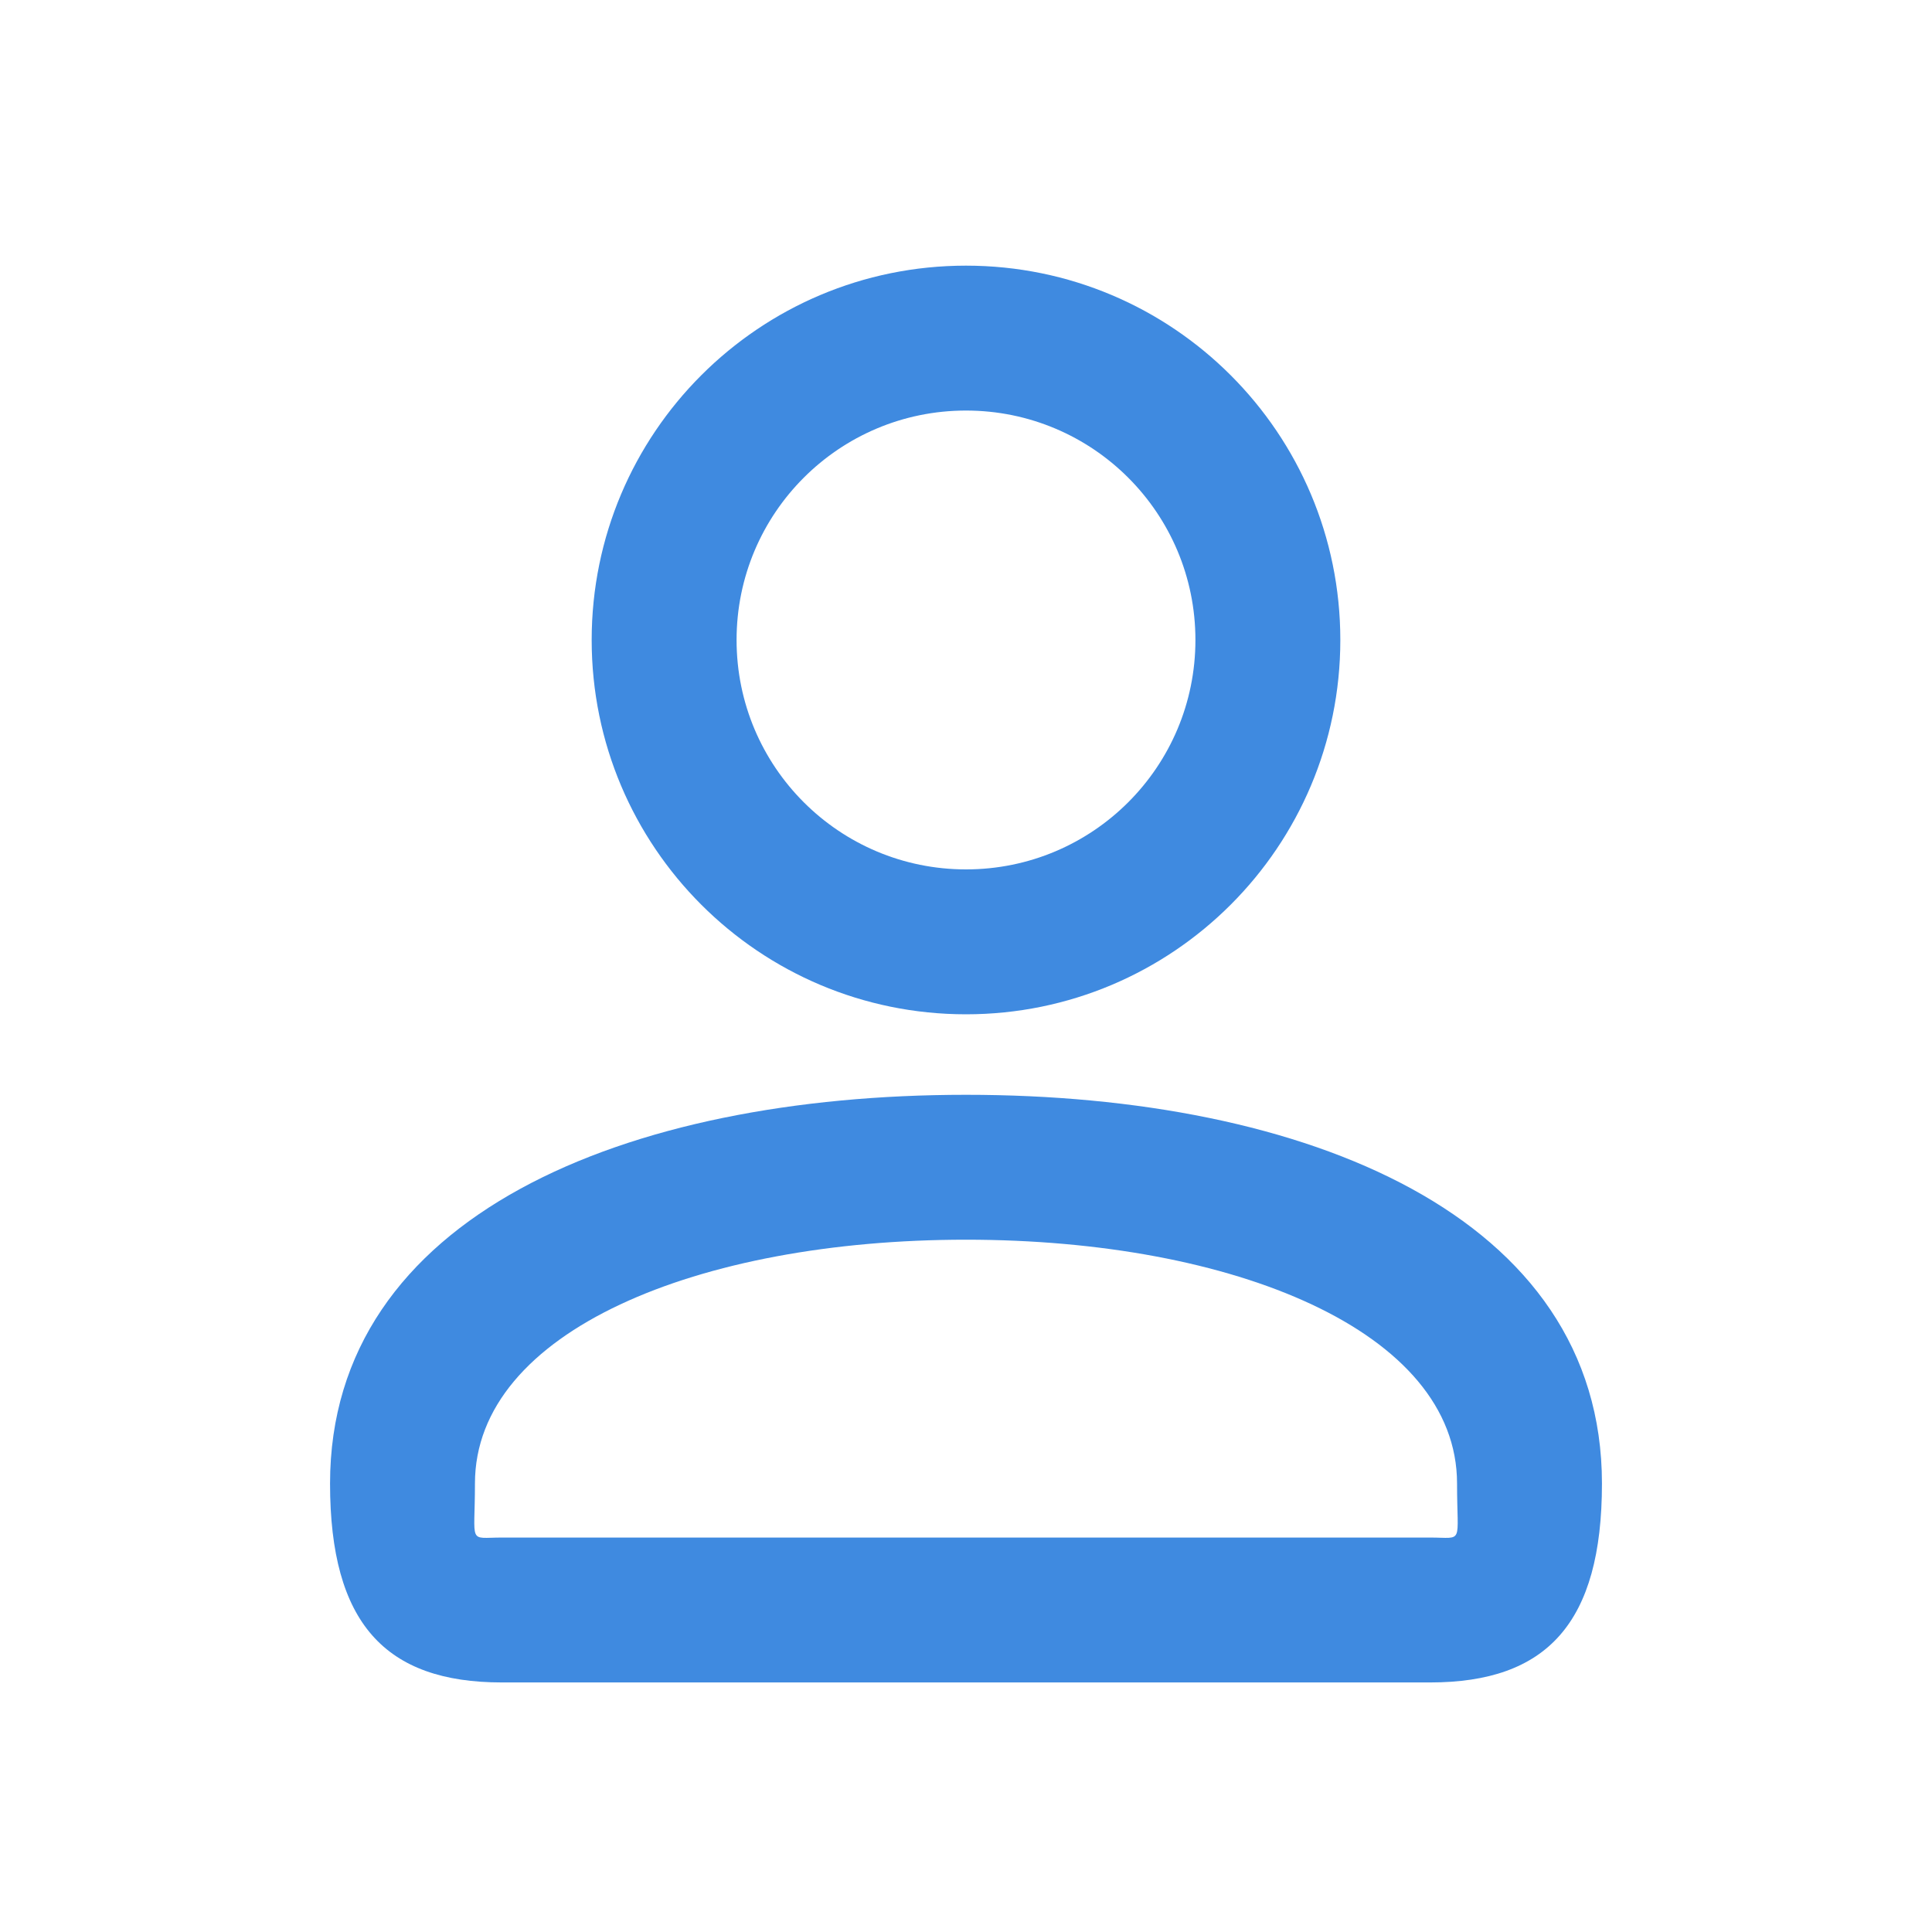
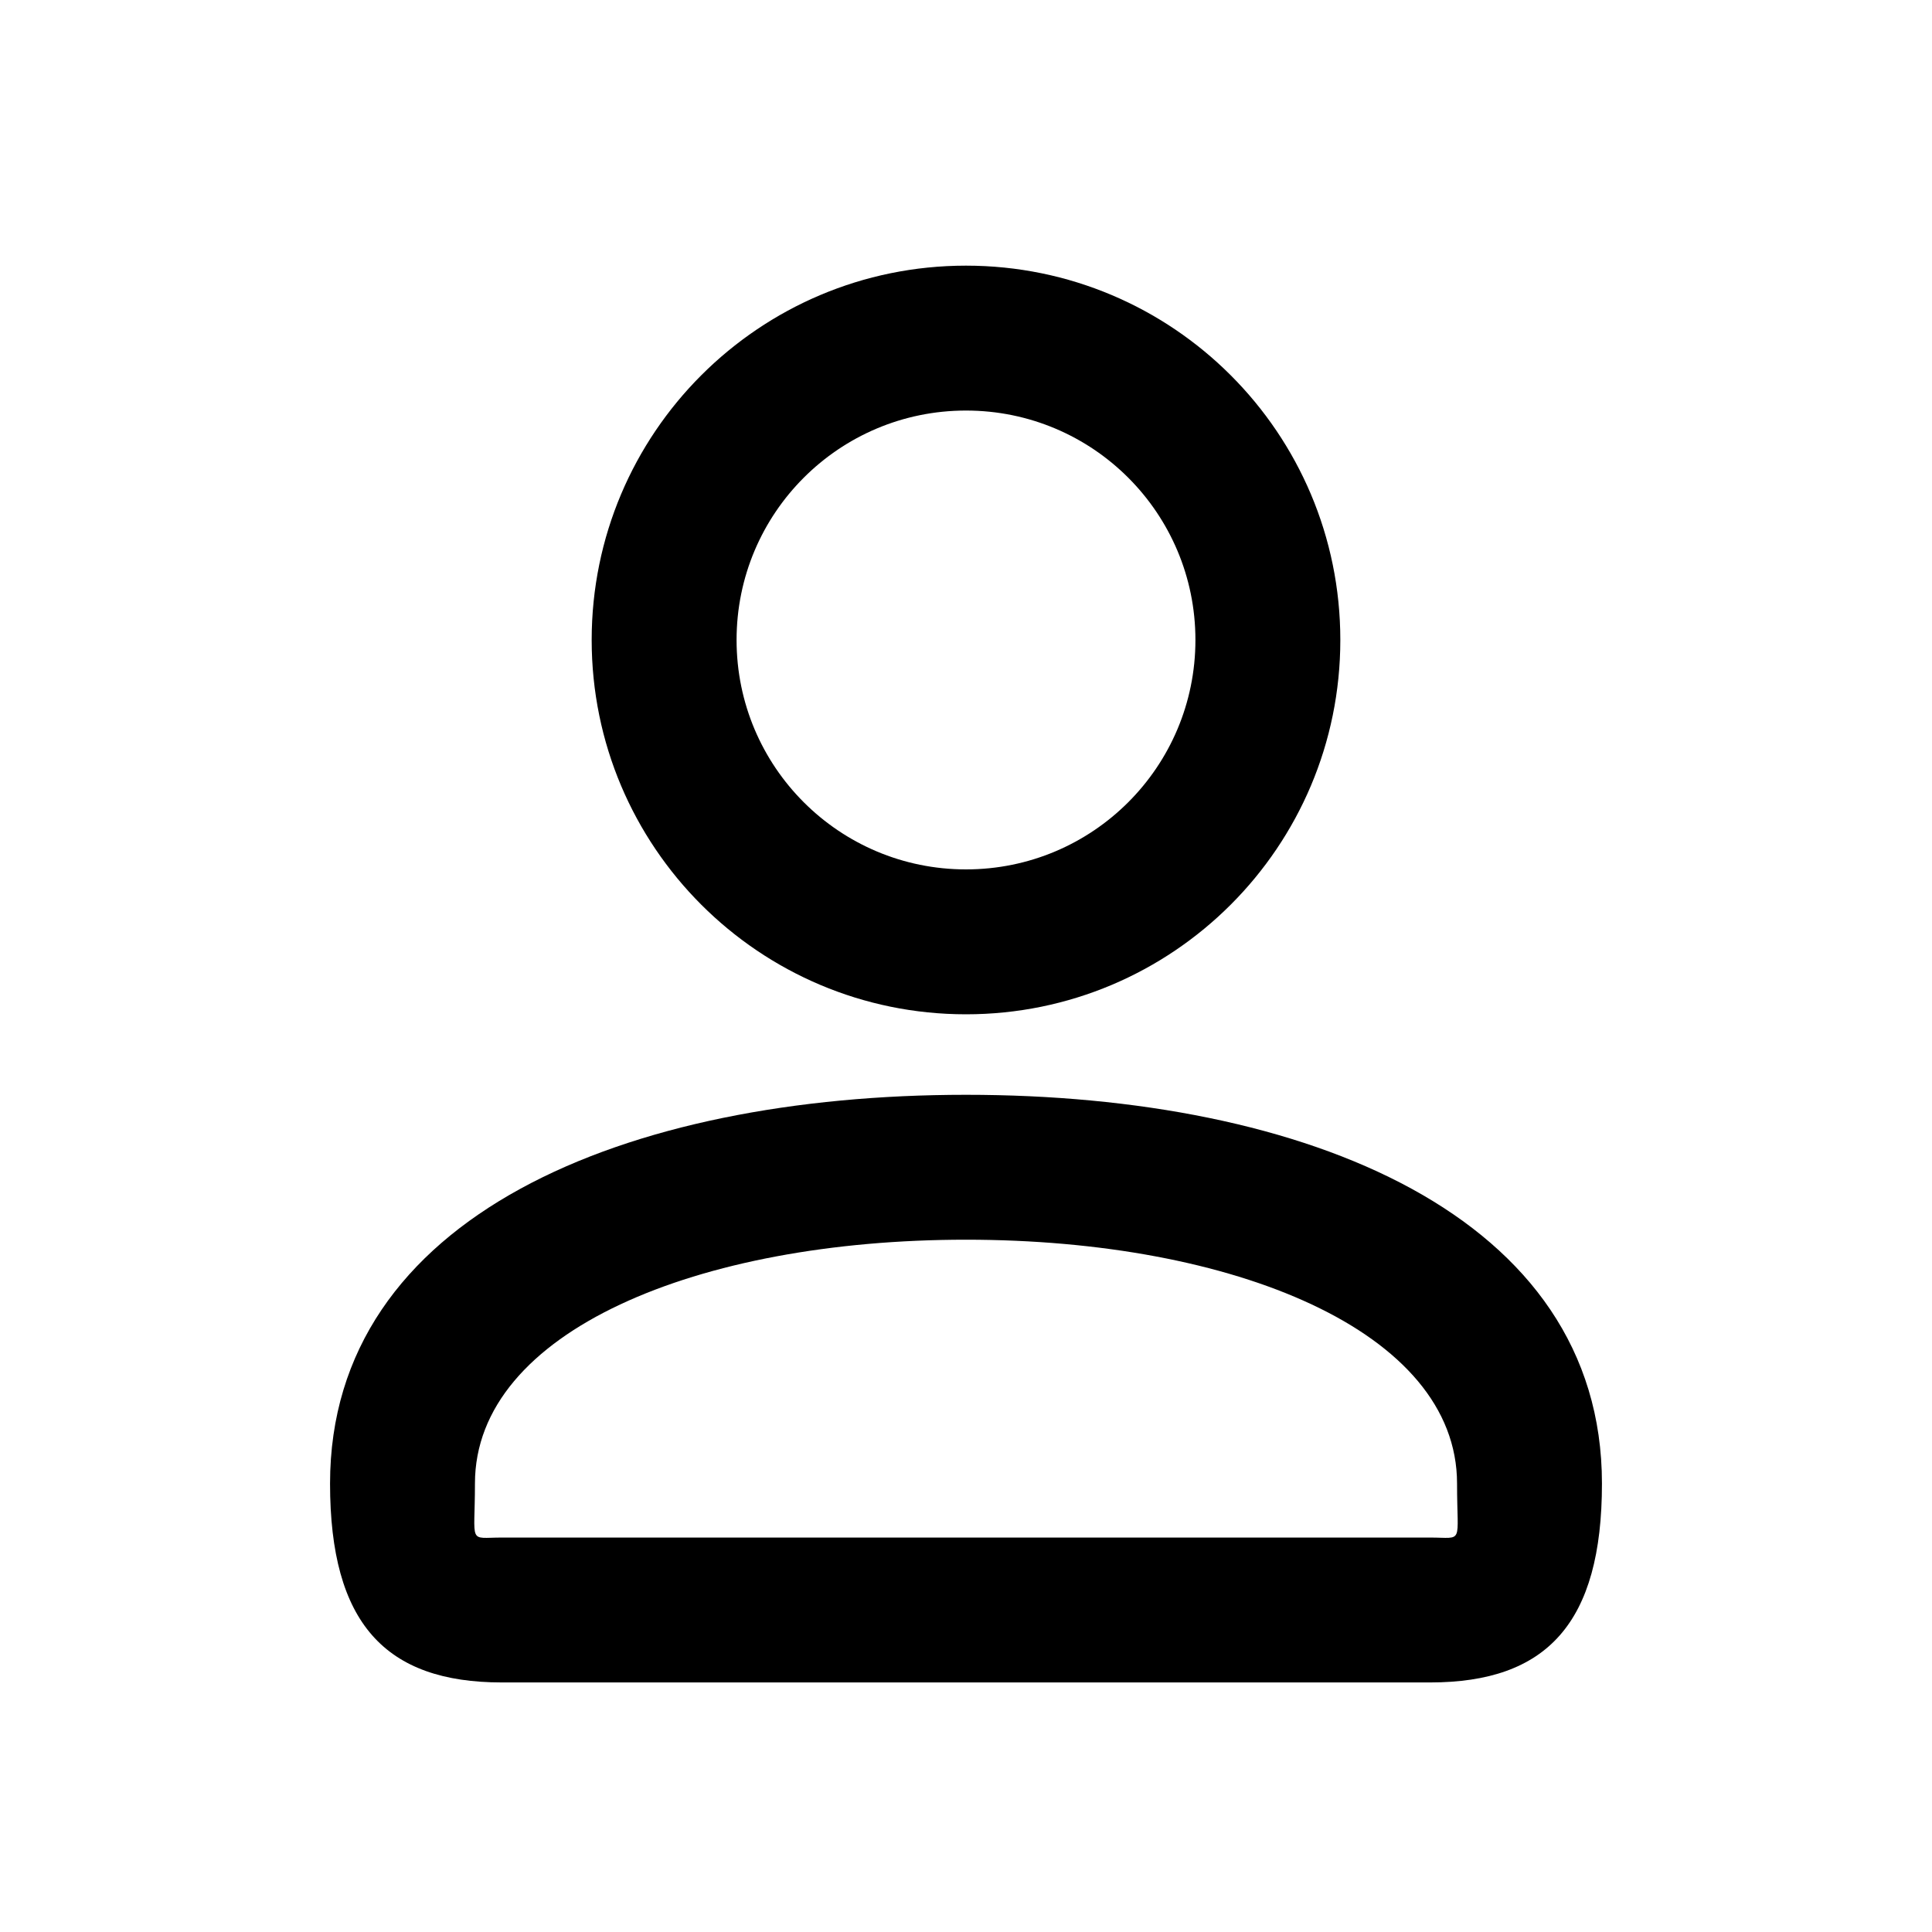
<svg xmlns="http://www.w3.org/2000/svg" width="24px" height="24px" viewBox="0 0 24 24" version="1.1">
  <g id="Icons/ic-group" stroke="none" stroke-width="1" fill="none" fill-rule="evenodd">
    <g>
      <rect id="Rectangle" x="0" y="0" width="24" height="24" />
-       <g id="user_outline_24" transform="translate(4, 3)" fill="#3F8AE0">
+       <g id="user_outline_24" transform="translate(4, 3)" fill="currentColor">
        <path d="M10.85,4.95 C10.85,3.375 9.575,2.1 8,2.1 C6.425,2.1 5.15,3.375 5.15,4.95 C5.15,6.525 6.425,7.8 8,7.8 C9.575,7.8 10.85,6.525 10.85,4.95 Z M12.65,4.95 C12.65,7.519 10.569,9.6 8,9.6 C5.431,9.6 3.35,7.519 3.35,4.95 C3.35,2.381 5.431,0.3 8,0.3 C10.569,0.3 12.65,2.381 12.65,4.95 Z M1.9,15.429 C1.9,16.197 1.809,16.1 2.235,16.1 L13.765,16.1 C14.191,16.1 14.1,16.197 14.1,15.429 C14.1,13.536 11.322,12.4 8,12.4 C4.678,12.4 1.9,13.536 1.9,15.429 Z M0.1,15.429 C0.1,12.102 3.773,10.6 8,10.6 C12.227,10.6 15.9,12.102 15.9,15.429 C15.9,17.164 15.214,17.9 13.765,17.9 L2.235,17.9 C0.786,17.9 0.1,17.164 0.1,15.429 Z" id="Shape" />
      </g>
    </g>
  </g>
</svg>
